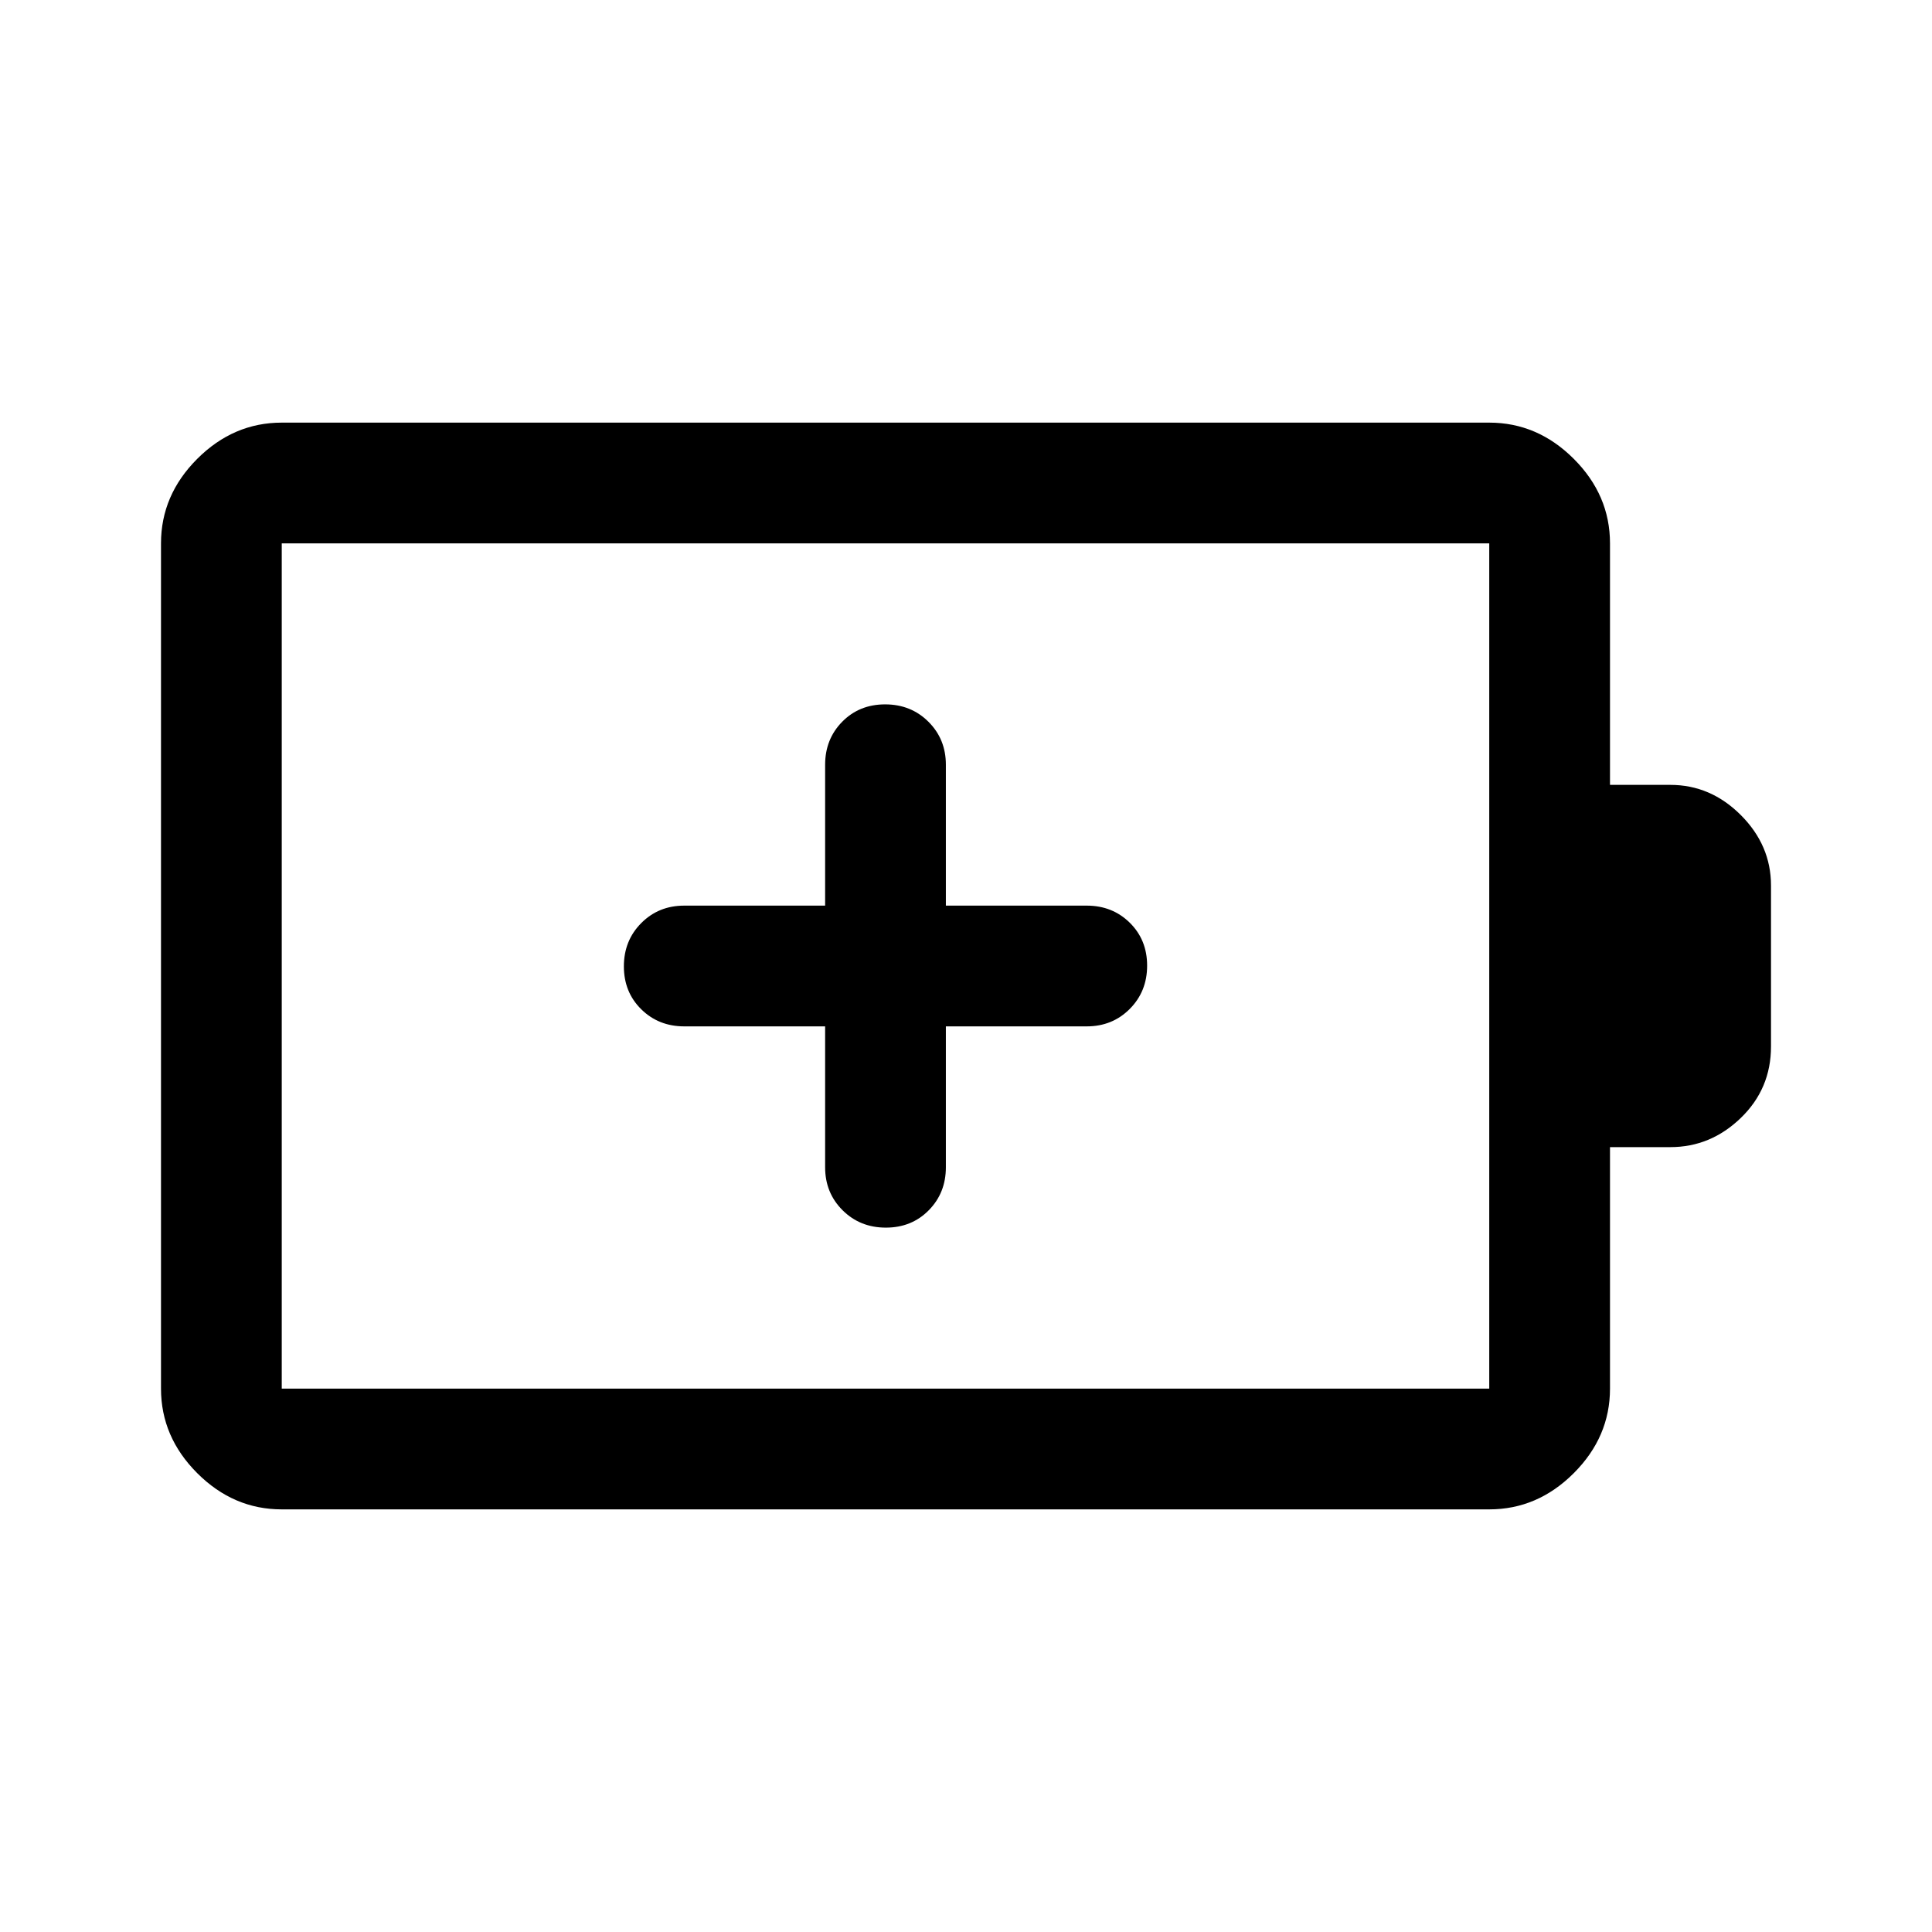
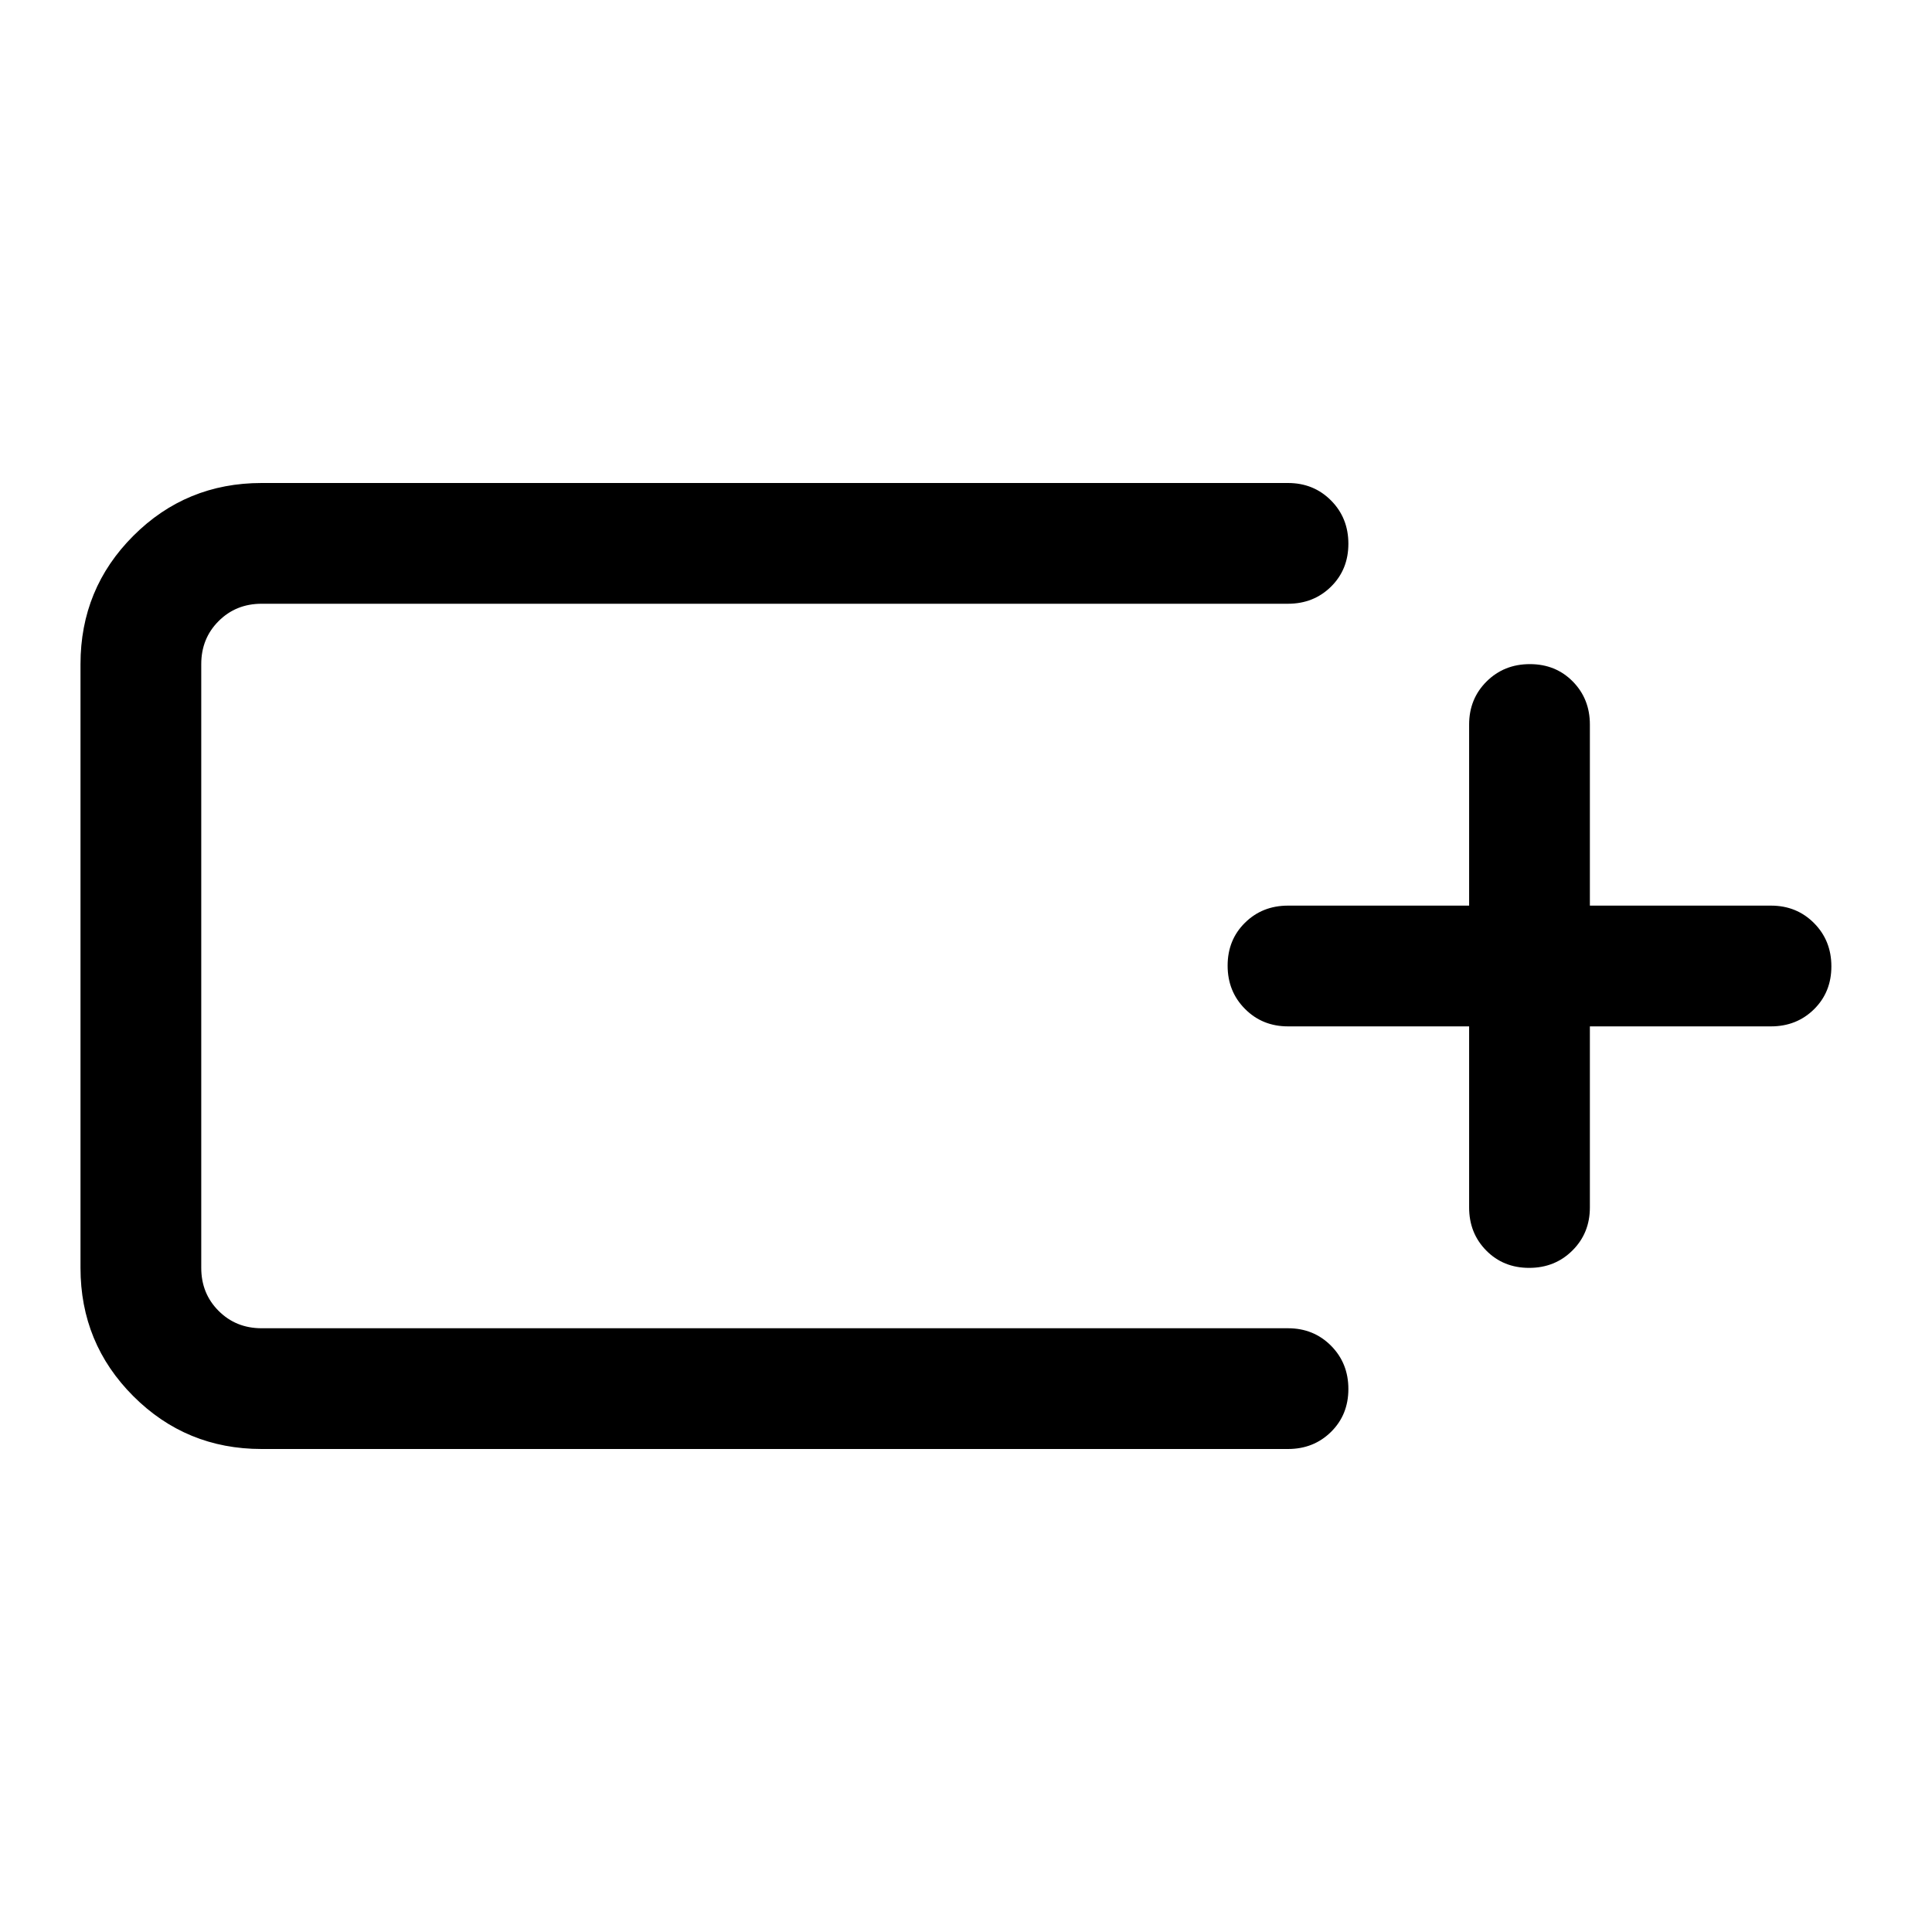
<svg xmlns="http://www.w3.org/2000/svg" width="48" height="48" viewBox="0 -960 960 960">
-   <path d="M410-450v70q0 12.75 8.68 21.37 8.67 8.63 21.5 8.63 12.82 0 21.32-8.63 8.5-8.62 8.5-21.37v-70h70q12.75 0 21.38-8.68 8.62-8.67 8.62-21.5 0-12.82-8.62-21.32-8.63-8.5-21.38-8.5h-70v-70q0-12.75-8.68-21.38-8.67-8.62-21.5-8.62-12.82 0-21.32 8.62-8.5 8.63-8.5 21.38v70h-70q-12.75 0-21.37 8.68-8.63 8.67-8.63 21.5 0 12.82 8.63 21.32 8.62 8.5 21.37 8.5h70ZM140-270h600v-420H140v420Zm0 60q-24 0-42-18t-18-42v-420q0-24 18-42t42-18h600q24 0 42 18t18 42v120h30q20 0 35 15t15 35v80q0 21-15 35.5T830-390h-30v120q0 24-18 42t-42 18H140Zm0-60v-420 420Z" />
+   <path d="M100-300v-360 360Zm30 60q-37.5 0-63.75-26.25T40-330v-300q0-37.5 26.25-63.75T130-720h510q12.75 0 21.38 8.68 8.62 8.67 8.62 21.5 0 12.82-8.62 21.32-8.63 8.5-21.38 8.5H130q-12.75 0-21.37 8.62Q100-642.75 100-630v300q0 12.75 8.63 21.37Q117.25-300 130-300h510q12.75 0 21.38 8.68 8.62 8.67 8.62 21.5 0 12.82-8.62 21.32-8.63 8.5-21.38 8.5H130Zm600-210h-90q-12.75 0-21.37-8.68-8.63-8.67-8.63-21.5 0-12.82 8.63-21.32 8.62-8.5 21.37-8.5h90v-90q0-12.75 8.68-21.38 8.67-8.62 21.5-8.62 12.82 0 21.32 8.62 8.5 8.63 8.5 21.38v90h90q12.75 0 21.38 8.68 8.62 8.67 8.62 21.5 0 12.82-8.62 21.32-8.63 8.5-21.38 8.5h-90v90q0 12.75-8.68 21.37-8.67 8.63-21.5 8.63-12.82 0-21.32-8.63-8.5-8.62-8.5-21.37v-90Z" />
</svg>
